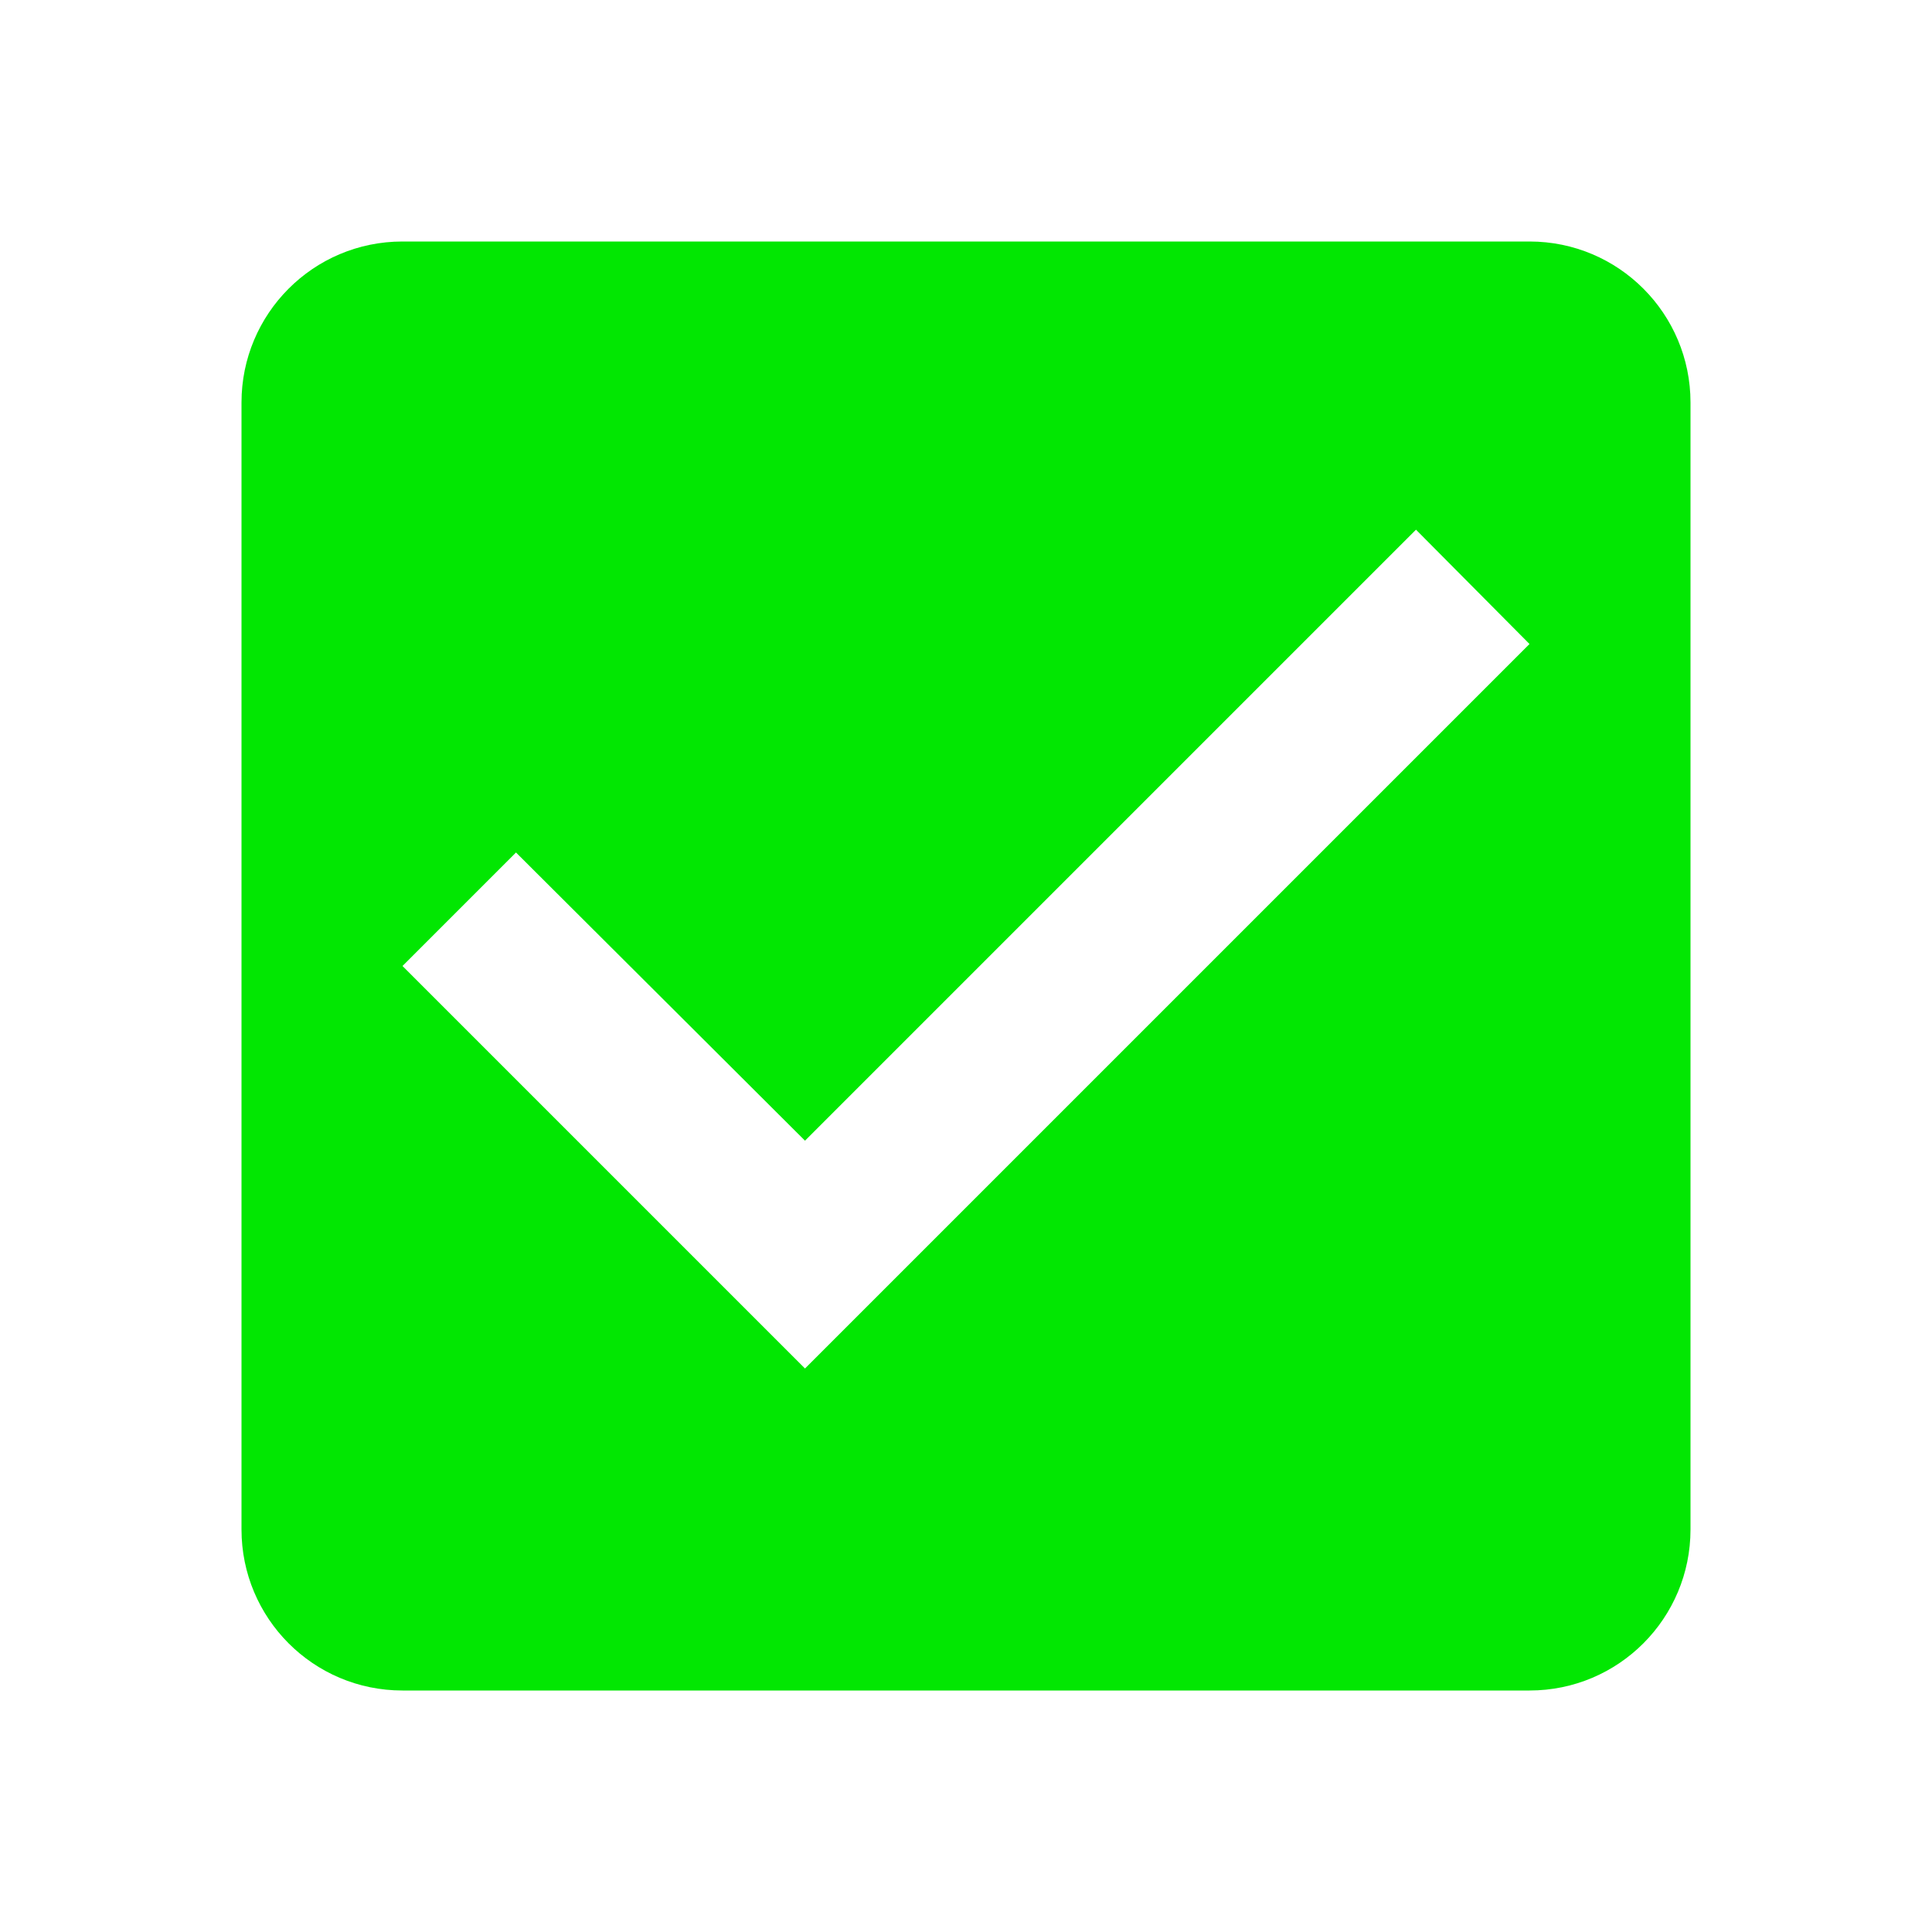
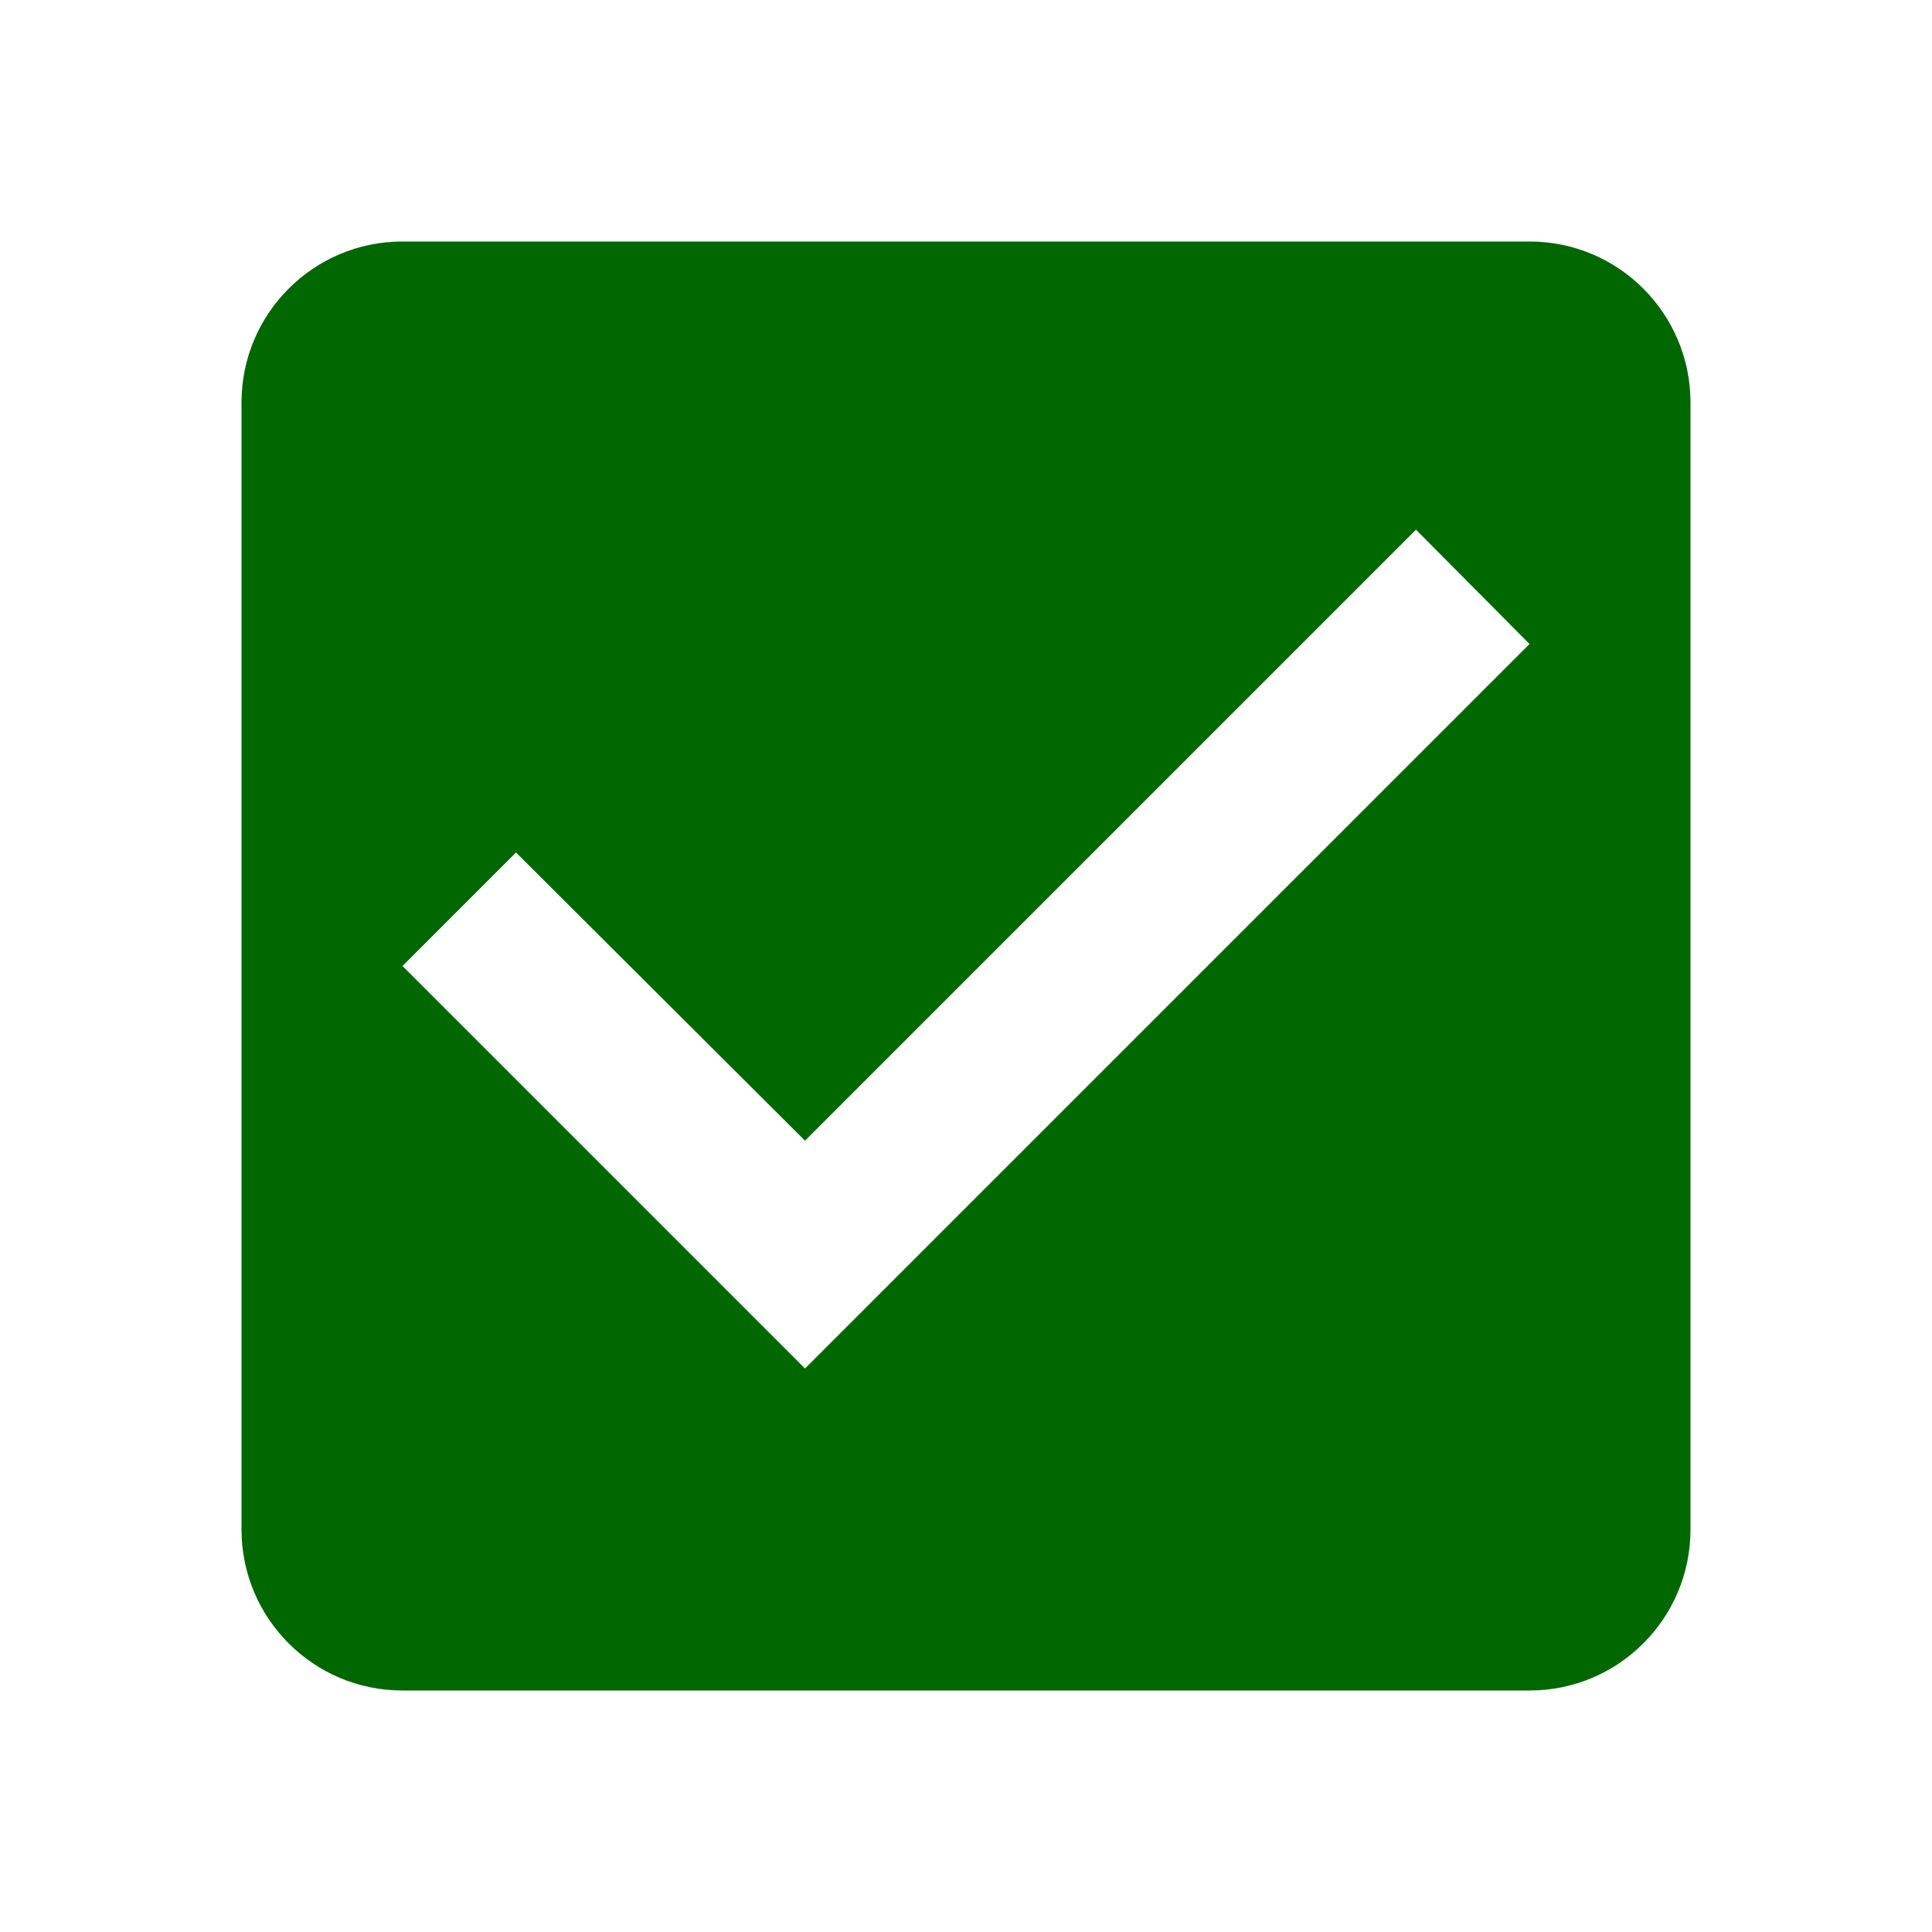
- <svg xmlns="http://www.w3.org/2000/svg" fill="#02e702" height="24" viewBox="0 0 24 24" width="24">
+ <svg xmlns="http://www.w3.org/2000/svg" fill="#016801" height="24" viewBox="0 0 24 24" width="24">
  <path d="M0 0h24v24H0z" fill="none" />
  <path d="M19 3H5c-1.11 0-2 .9-2 2v14c0 1.1.89 2 2 2h14c1.11 0 2-.9 2-2V5c0-1.1-.89-2-2-2zm-9 14l-5-5 1.41-1.41L10 14.17l7.59-7.59L19 8l-9 9z" />
</svg>
